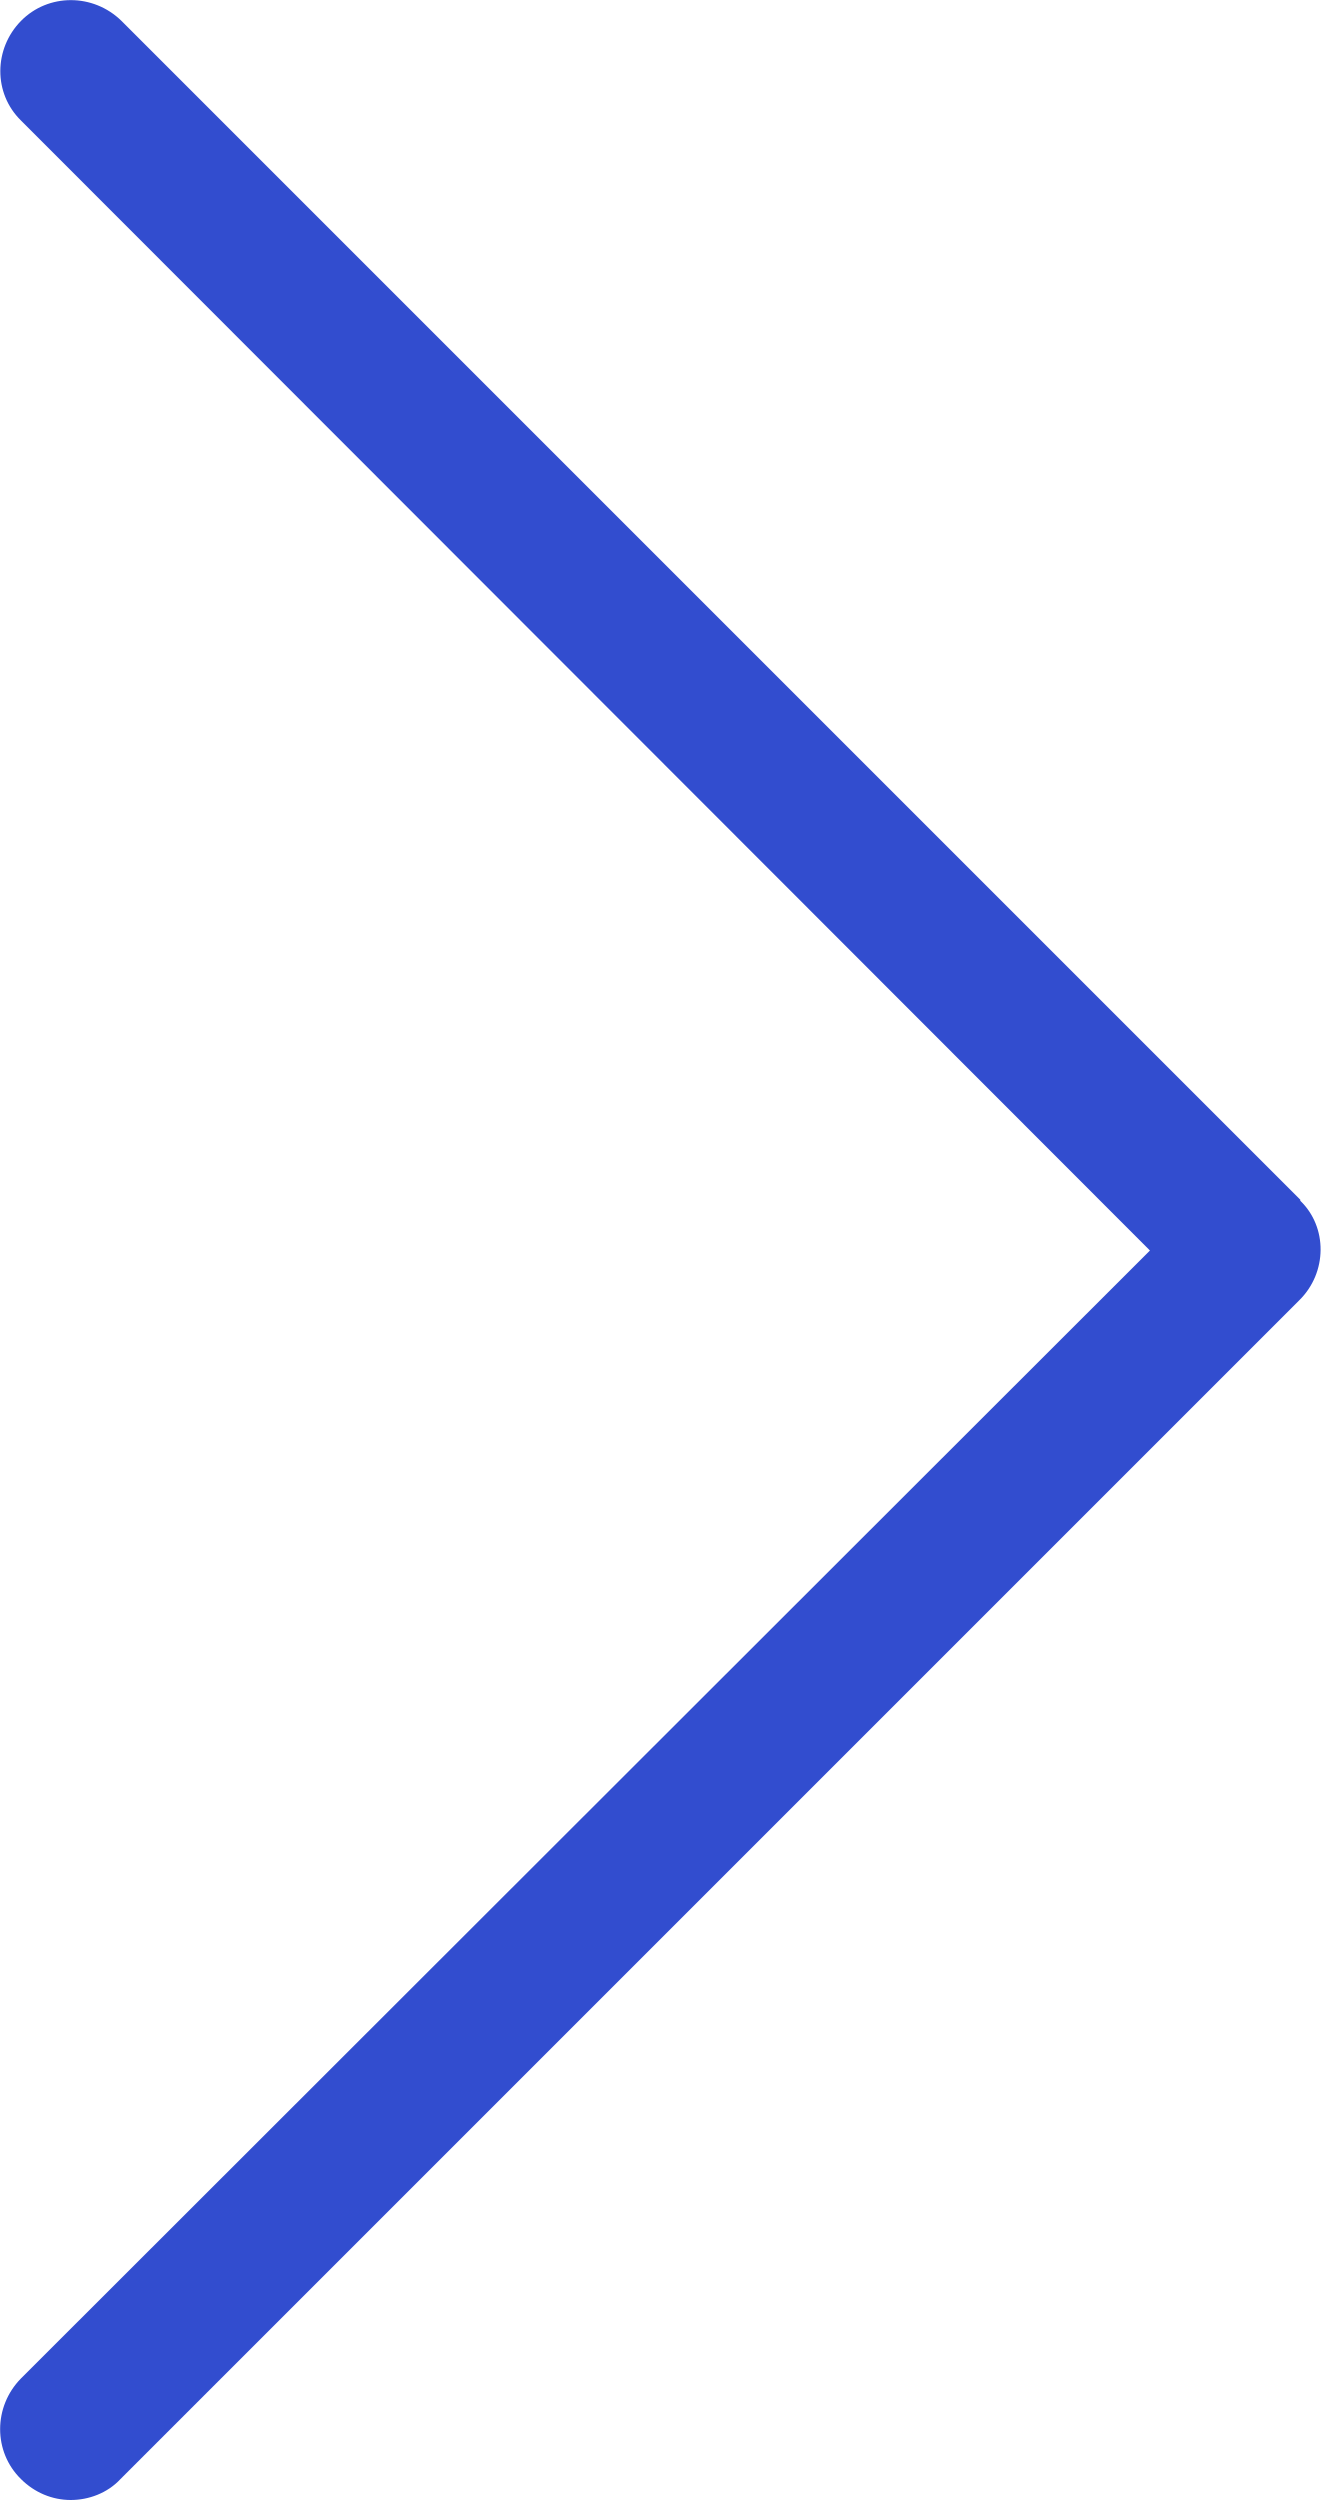
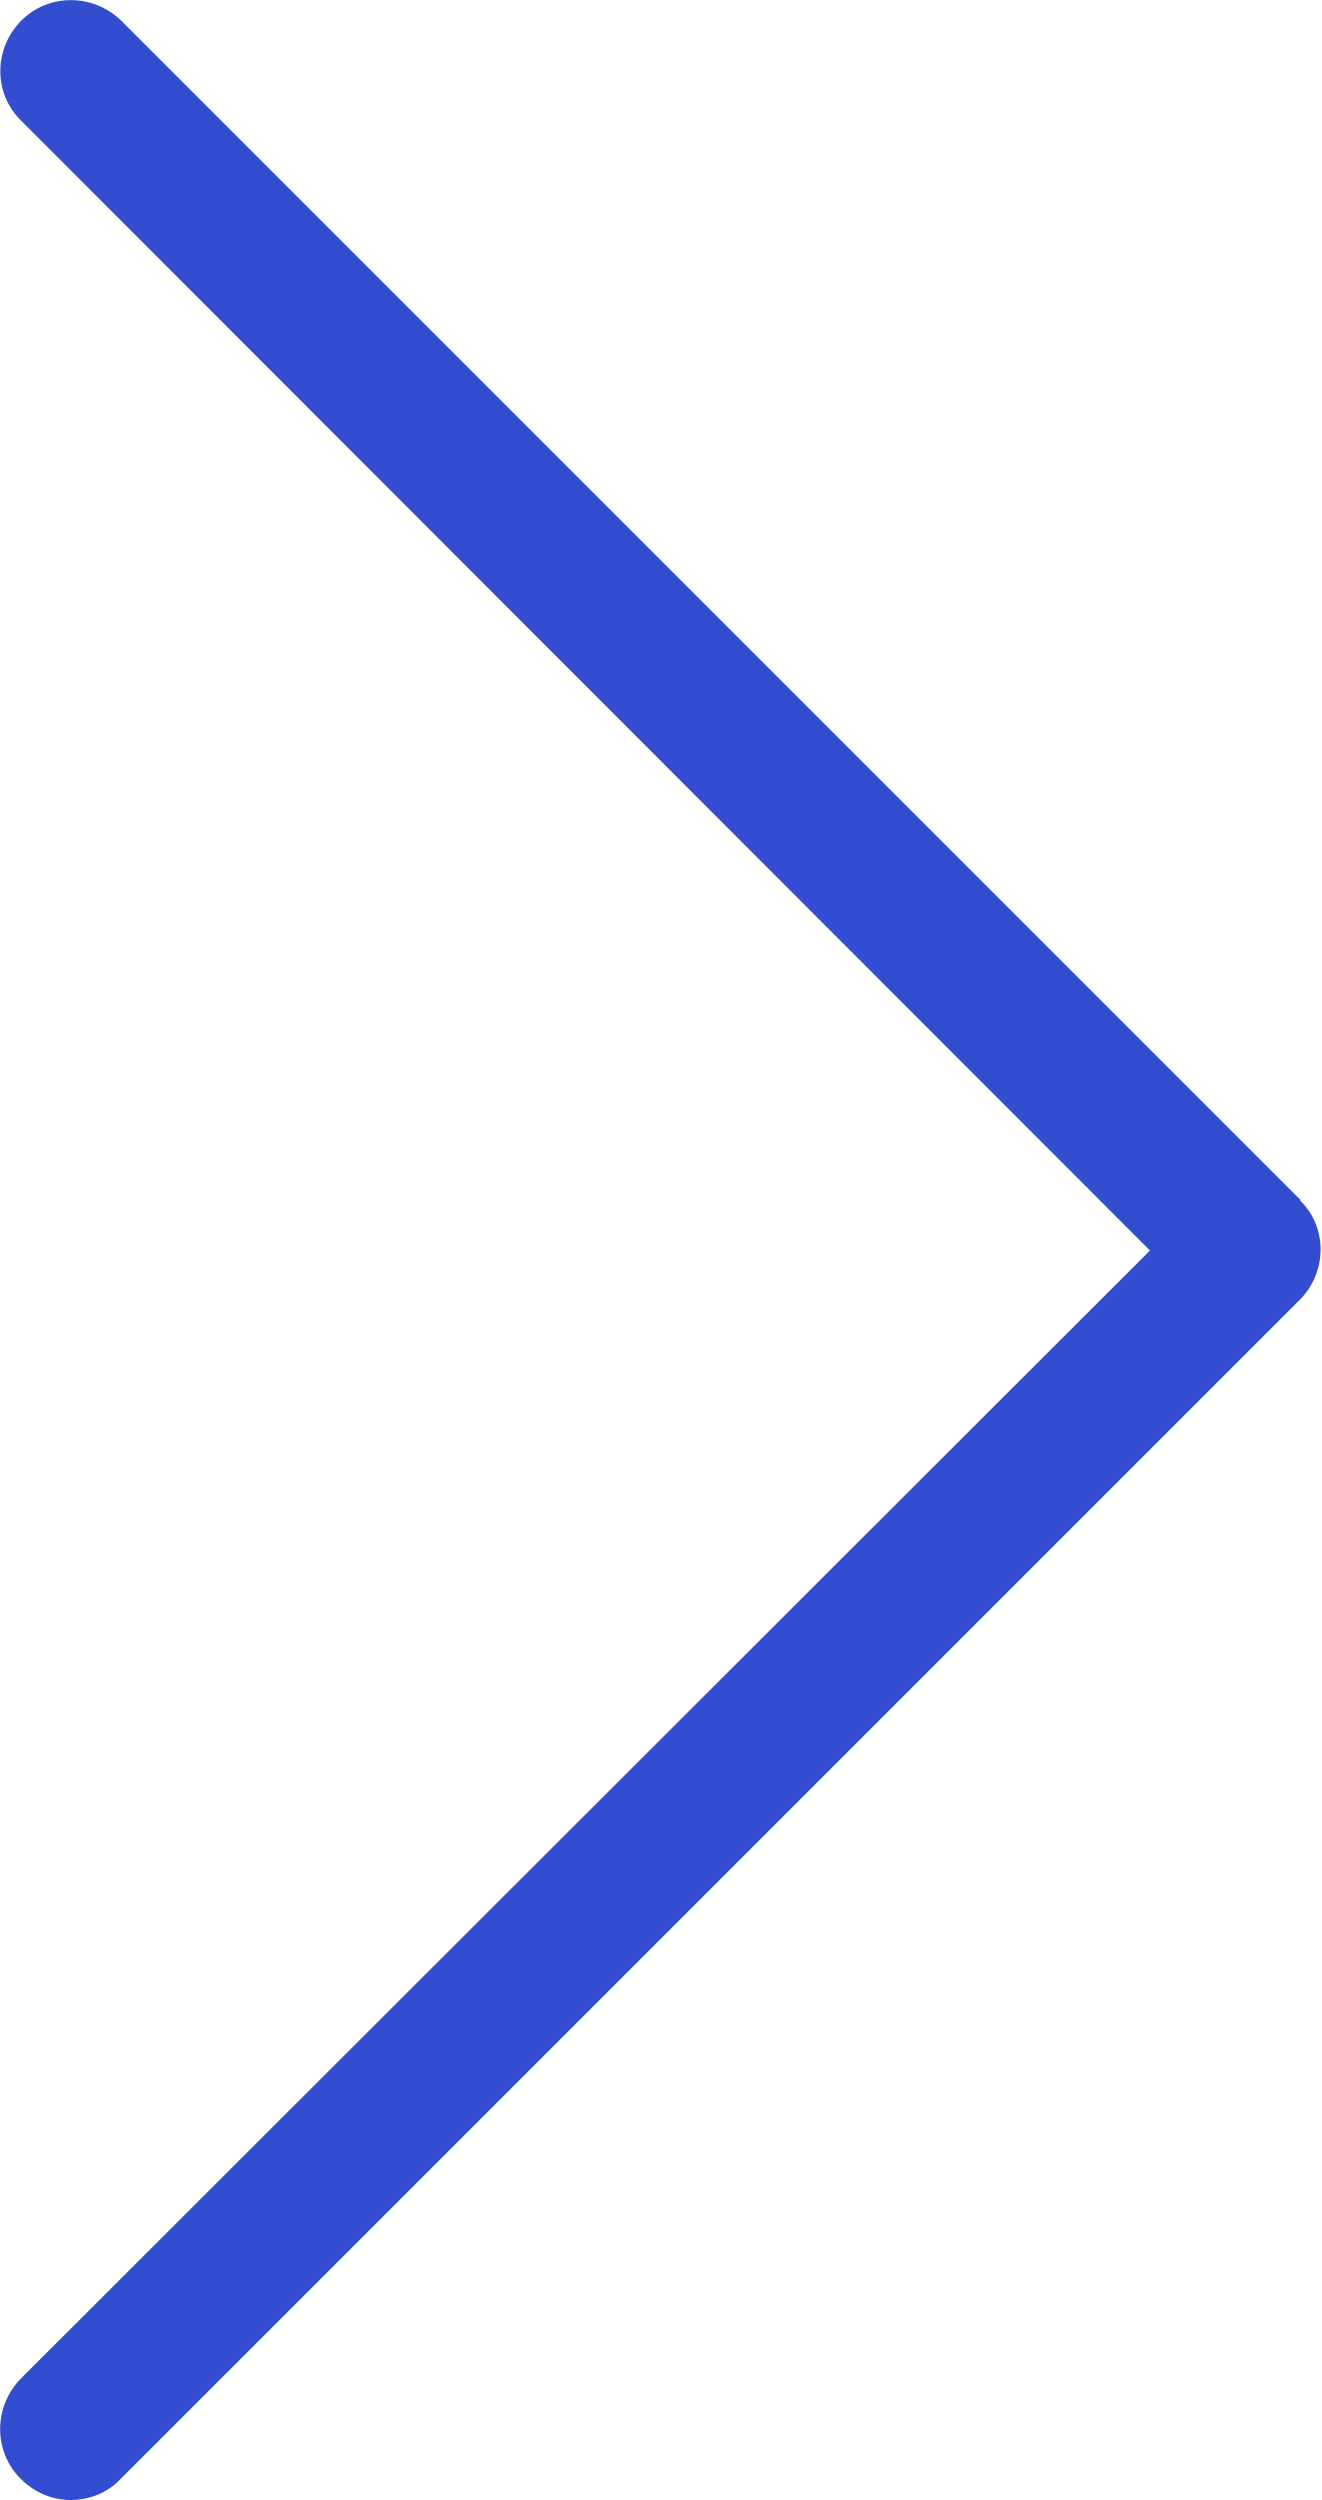
- <svg xmlns="http://www.w3.org/2000/svg" viewBox="0 0 252.1 477.2">
+ <svg xmlns="http://www.w3.org/2000/svg" viewBox="0 0 252.2 477.2">
  <path d="M248.2 229L23.2 4C17.8-1.3 9.2-1.3 4 4s-5.3 13.8 0 19l215.5 215.7L4 454c-5.3 5.4-5.3 14 0 19.2 2.6 2.6 6 4 9.5 4 3.4 0 7-1.3 9.5-4l225-225c5.4-5.3 5.4-14 .2-19v-.2z" fill="#324dcf" />
</svg>
